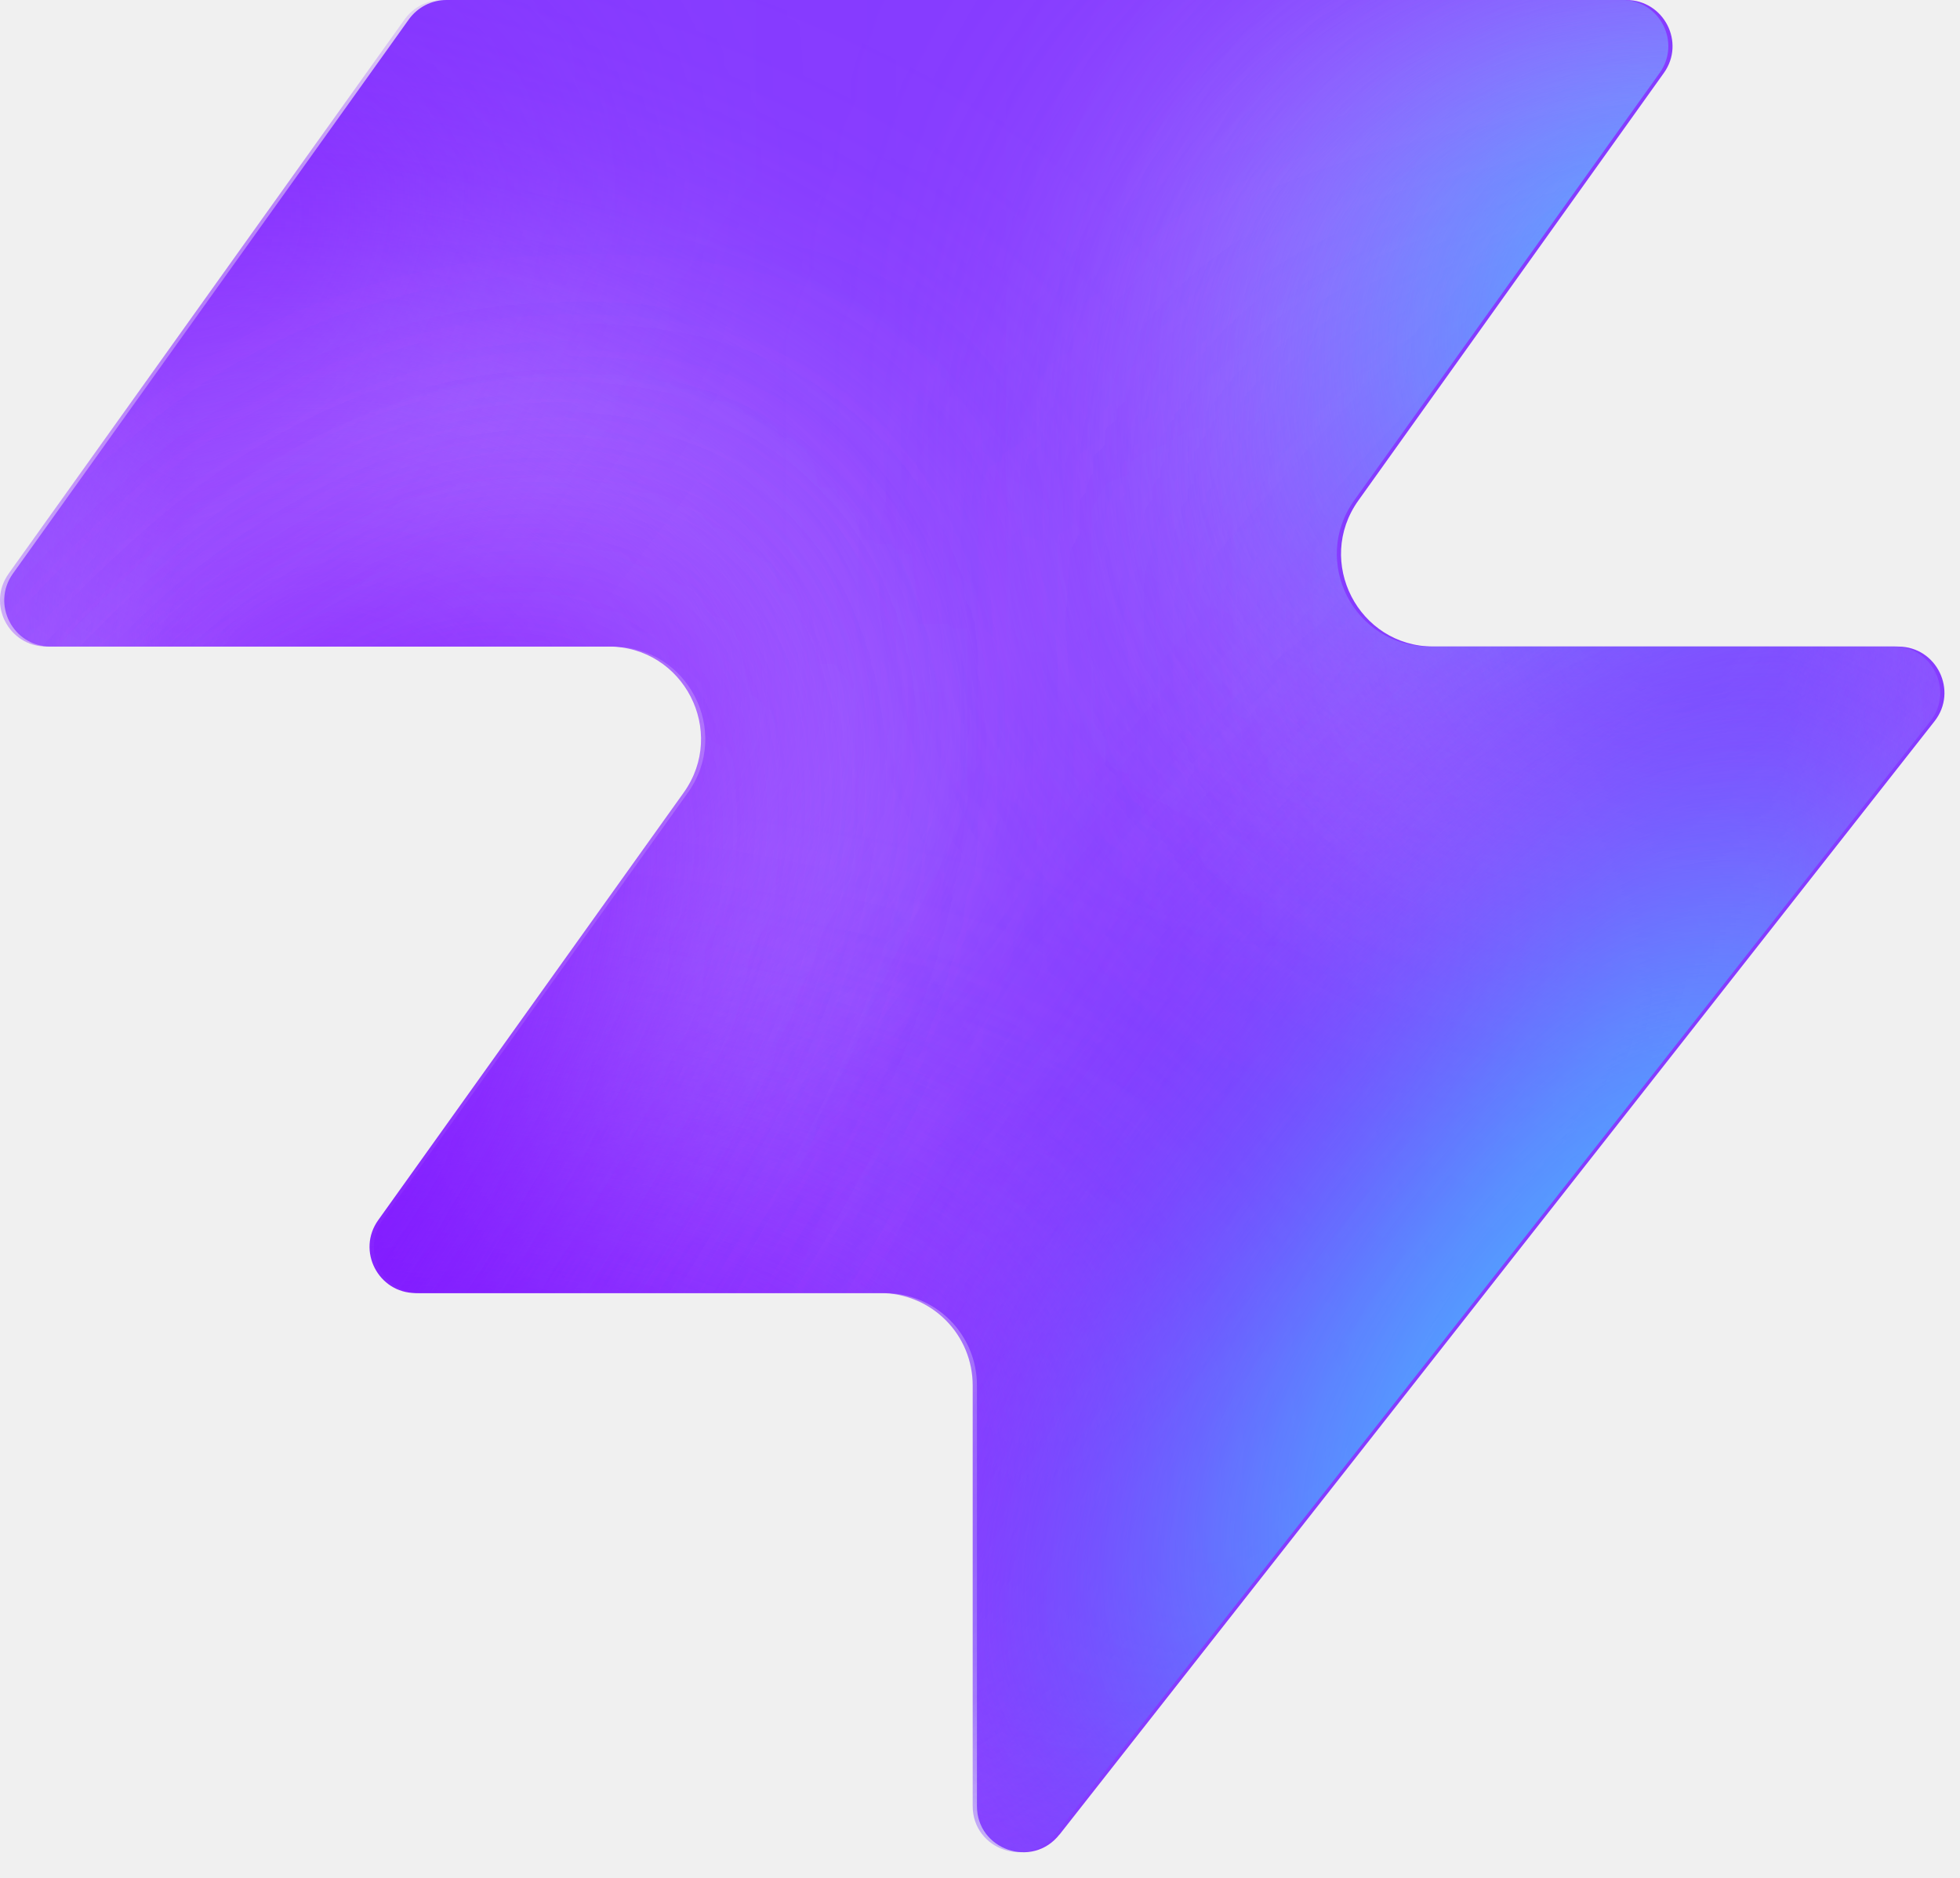
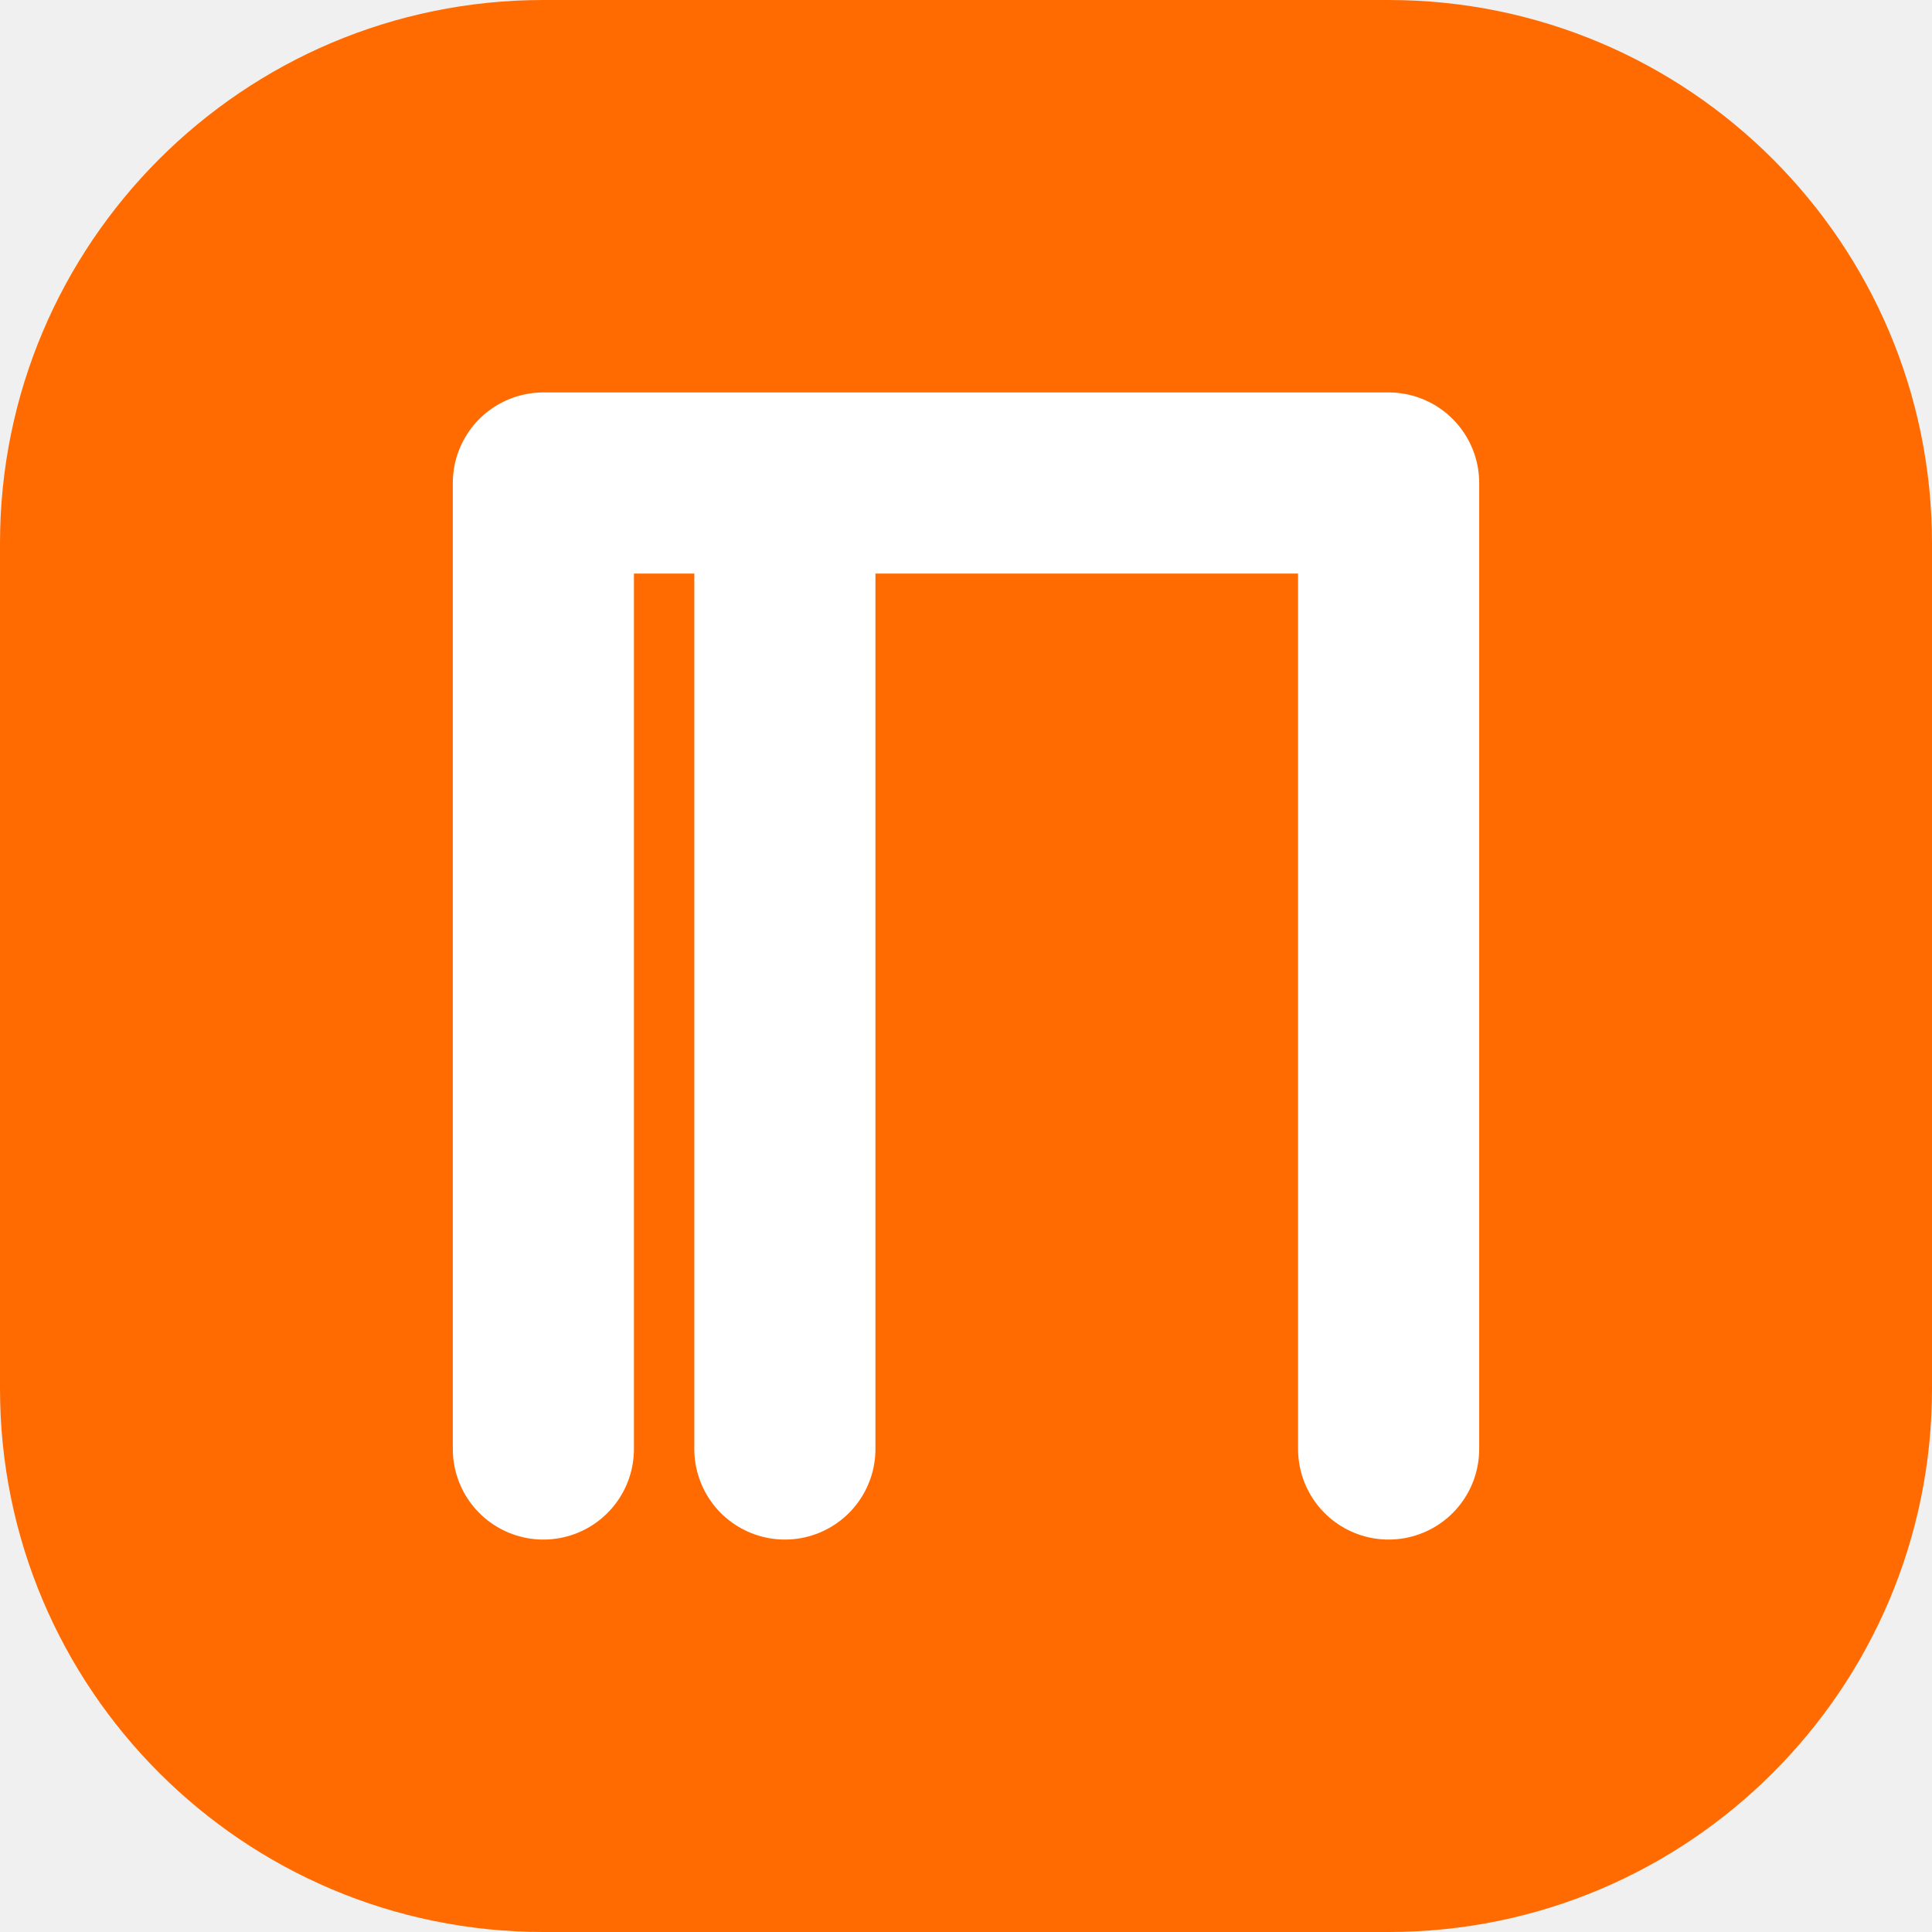
- <svg xmlns="http://www.w3.org/2000/svg" width="48" height="46" fill="none" viewBox="0 0 48 46">
-   <path fill="#863bff" d="M25.946 44.938c-.664.845-2.021.375-2.021-.698V33.937a2.26 2.26 0 0 0-2.262-2.262H10.287c-.92 0-1.456-1.04-.92-1.788l7.48-10.471c1.07-1.497 0-3.578-1.842-3.578H1.237c-.92 0-1.456-1.04-.92-1.788L10.013.474c.214-.297.556-.474.92-.474h28.894c.92 0 1.456 1.04.92 1.788l-7.48 10.471c-1.07 1.498 0 3.579 1.842 3.579h11.377c.943 0 1.473 1.088.89 1.83L25.947 44.94z" style="fill:#863bff;fill:color(display-p3 .525 .23 1);fill-opacity:1" />
-   <mask id="a" width="48" height="46" x="0" y="0" maskUnits="userSpaceOnUse" style="mask-type:alpha">
-     <path fill="#000" d="M25.842 44.938c-.664.844-2.021.375-2.021-.698V33.937a2.26 2.26 0 0 0-2.262-2.262H10.183c-.92 0-1.456-1.04-.92-1.788l7.48-10.471c1.07-1.498 0-3.579-1.842-3.579H1.133c-.92 0-1.456-1.04-.92-1.787L9.91.473c.214-.297.556-.474.92-.474h28.894c.92 0 1.456 1.04.92 1.788l-7.48 10.471c-1.07 1.498 0 3.578 1.842 3.578h11.377c.943 0 1.473 1.088.89 1.832L25.843 44.94z" style="fill:#000;fill-opacity:1" />
-   </mask>
-   <g mask="url(#a)">
-     <g filter="url(#b)">
-       <ellipse cx="5.508" cy="14.704" fill="#ede6ff" rx="5.508" ry="14.704" style="fill:#ede6ff;fill:color(display-p3 .927 .903 1);fill-opacity:1" transform="matrix(.00324 1 1 -.00324 -4.47 31.516)" />
-     </g>
-     <g filter="url(#c)">
-       <ellipse cx="10.399" cy="29.851" fill="#ede6ff" rx="10.399" ry="29.851" style="fill:#ede6ff;fill:color(display-p3 .927 .903 1);fill-opacity:1" transform="matrix(.00324 1 1 -.00324 -39.328 7.883)" />
-     </g>
-     <g filter="url(#d)">
-       <ellipse cx="5.508" cy="30.487" fill="#7e14ff" rx="5.508" ry="30.487" style="fill:#7e14ff;fill:color(display-p3 .492 .077 1);fill-opacity:1" transform="rotate(89.814 -25.913 -14.639)scale(1 -1)" />
-     </g>
-     <g filter="url(#e)">
-       <ellipse cx="5.508" cy="30.599" fill="#7e14ff" rx="5.508" ry="30.599" style="fill:#7e14ff;fill:color(display-p3 .492 .077 1);fill-opacity:1" transform="rotate(89.814 -32.644 -3.334)scale(1 -1)" />
-     </g>
-     <g filter="url(#f)">
-       <ellipse cx="5.508" cy="30.599" fill="#7e14ff" rx="5.508" ry="30.599" style="fill:#7e14ff;fill:color(display-p3 .492 .077 1);fill-opacity:1" transform="matrix(.00324 1 1 -.00324 -34.34 30.47)" />
-     </g>
-     <g filter="url(#g)">
-       <ellipse cx="14.072" cy="22.078" fill="#ede6ff" rx="14.072" ry="22.078" style="fill:#ede6ff;fill:color(display-p3 .927 .903 1);fill-opacity:1" transform="rotate(93.35 24.506 48.493)scale(-1 1)" />
-     </g>
-     <g filter="url(#h)">
-       <ellipse cx="3.47" cy="21.501" fill="#7e14ff" rx="3.47" ry="21.501" style="fill:#7e14ff;fill:color(display-p3 .492 .077 1);fill-opacity:1" transform="rotate(89.009 28.708 47.59)scale(-1 1)" />
-     </g>
-     <g filter="url(#i)">
-       <ellipse cx="3.47" cy="21.501" fill="#7e14ff" rx="3.47" ry="21.501" style="fill:#7e14ff;fill:color(display-p3 .492 .077 1);fill-opacity:1" transform="rotate(89.009 28.708 47.59)scale(-1 1)" />
-     </g>
-     <g filter="url(#j)">
-       <ellipse cx=".387" cy="8.972" fill="#7e14ff" rx="4.407" ry="29.108" style="fill:#7e14ff;fill:color(display-p3 .492 .077 1);fill-opacity:1" transform="rotate(39.51 .387 8.972)" />
-     </g>
-     <g filter="url(#k)">
-       <ellipse cx="47.523" cy="-6.092" fill="#7e14ff" rx="4.407" ry="29.108" style="fill:#7e14ff;fill:color(display-p3 .492 .077 1);fill-opacity:1" transform="rotate(37.892 47.523 -6.092)" />
-     </g>
-     <g filter="url(#l)">
-       <ellipse cx="41.412" cy="6.333" fill="#47bfff" rx="5.971" ry="9.665" style="fill:#47bfff;fill:color(display-p3 .28 .748 1);fill-opacity:1" transform="rotate(37.892 41.412 6.333)" />
-     </g>
-     <g filter="url(#m)">
-       <ellipse cx="-1.879" cy="38.332" fill="#7e14ff" rx="4.407" ry="29.108" style="fill:#7e14ff;fill:color(display-p3 .492 .077 1);fill-opacity:1" transform="rotate(37.892 -1.88 38.332)" />
-     </g>
-     <g filter="url(#n)">
-       <ellipse cx="-1.879" cy="38.332" fill="#7e14ff" rx="4.407" ry="29.108" style="fill:#7e14ff;fill:color(display-p3 .492 .077 1);fill-opacity:1" transform="rotate(37.892 -1.88 38.332)" />
-     </g>
-     <g filter="url(#o)">
-       <ellipse cx="35.651" cy="29.907" fill="#7e14ff" rx="4.407" ry="29.108" style="fill:#7e14ff;fill:color(display-p3 .492 .077 1);fill-opacity:1" transform="rotate(37.892 35.651 29.907)" />
-     </g>
-     <g filter="url(#p)">
-       <ellipse cx="38.418" cy="32.4" fill="#47bfff" rx="5.971" ry="15.297" style="fill:#47bfff;fill:color(display-p3 .28 .748 1);fill-opacity:1" transform="rotate(37.892 38.418 32.4)" />
-     </g>
-   </g>
-   <defs>
-     <filter id="b" width="60.045" height="41.654" x="-19.77" y="16.149" color-interpolation-filters="sRGB" filterUnits="userSpaceOnUse">
-       <feFlood flood-opacity="0" result="BackgroundImageFix" />
-       <feBlend in="SourceGraphic" in2="BackgroundImageFix" result="shape" />
-       <feGaussianBlur result="effect1_foregroundBlur_2002_17158" stdDeviation="7.659" />
-     </filter>
-     <filter id="c" width="90.34" height="51.437" x="-54.613" y="-7.533" color-interpolation-filters="sRGB" filterUnits="userSpaceOnUse">
-       <feFlood flood-opacity="0" result="BackgroundImageFix" />
-       <feBlend in="SourceGraphic" in2="BackgroundImageFix" result="shape" />
-       <feGaussianBlur result="effect1_foregroundBlur_2002_17158" stdDeviation="7.659" />
-     </filter>
-     <filter id="d" width="79.355" height="29.4" x="-49.64" y="2.03" color-interpolation-filters="sRGB" filterUnits="userSpaceOnUse">
-       <feFlood flood-opacity="0" result="BackgroundImageFix" />
-       <feBlend in="SourceGraphic" in2="BackgroundImageFix" result="shape" />
-       <feGaussianBlur result="effect1_foregroundBlur_2002_17158" stdDeviation="4.596" />
-     </filter>
-     <filter id="e" width="79.579" height="29.4" x="-45.045" y="20.029" color-interpolation-filters="sRGB" filterUnits="userSpaceOnUse">
-       <feFlood flood-opacity="0" result="BackgroundImageFix" />
-       <feBlend in="SourceGraphic" in2="BackgroundImageFix" result="shape" />
-       <feGaussianBlur result="effect1_foregroundBlur_2002_17158" stdDeviation="4.596" />
-     </filter>
-     <filter id="f" width="79.579" height="29.4" x="-43.513" y="21.178" color-interpolation-filters="sRGB" filterUnits="userSpaceOnUse">
-       <feFlood flood-opacity="0" result="BackgroundImageFix" />
-       <feBlend in="SourceGraphic" in2="BackgroundImageFix" result="shape" />
-       <feGaussianBlur result="effect1_foregroundBlur_2002_17158" stdDeviation="4.596" />
-     </filter>
-     <filter id="g" width="74.749" height="58.852" x="15.756" y="-17.901" color-interpolation-filters="sRGB" filterUnits="userSpaceOnUse">
-       <feFlood flood-opacity="0" result="BackgroundImageFix" />
-       <feBlend in="SourceGraphic" in2="BackgroundImageFix" result="shape" />
-       <feGaussianBlur result="effect1_foregroundBlur_2002_17158" stdDeviation="7.659" />
-     </filter>
-     <filter id="h" width="61.377" height="25.362" x="23.548" y="2.284" color-interpolation-filters="sRGB" filterUnits="userSpaceOnUse">
-       <feFlood flood-opacity="0" result="BackgroundImageFix" />
-       <feBlend in="SourceGraphic" in2="BackgroundImageFix" result="shape" />
-       <feGaussianBlur result="effect1_foregroundBlur_2002_17158" stdDeviation="4.596" />
-     </filter>
-     <filter id="i" width="61.377" height="25.362" x="23.548" y="2.284" color-interpolation-filters="sRGB" filterUnits="userSpaceOnUse">
-       <feFlood flood-opacity="0" result="BackgroundImageFix" />
-       <feBlend in="SourceGraphic" in2="BackgroundImageFix" result="shape" />
-       <feGaussianBlur result="effect1_foregroundBlur_2002_17158" stdDeviation="4.596" />
-     </filter>
-     <filter id="j" width="56.045" height="63.649" x="-27.636" y="-22.853" color-interpolation-filters="sRGB" filterUnits="userSpaceOnUse">
-       <feFlood flood-opacity="0" result="BackgroundImageFix" />
-       <feBlend in="SourceGraphic" in2="BackgroundImageFix" result="shape" />
-       <feGaussianBlur result="effect1_foregroundBlur_2002_17158" stdDeviation="4.596" />
-     </filter>
-     <filter id="k" width="54.814" height="64.646" x="20.116" y="-38.415" color-interpolation-filters="sRGB" filterUnits="userSpaceOnUse">
-       <feFlood flood-opacity="0" result="BackgroundImageFix" />
-       <feBlend in="SourceGraphic" in2="BackgroundImageFix" result="shape" />
-       <feGaussianBlur result="effect1_foregroundBlur_2002_17158" stdDeviation="4.596" />
-     </filter>
-     <filter id="l" width="33.541" height="35.313" x="24.641" y="-11.323" color-interpolation-filters="sRGB" filterUnits="userSpaceOnUse">
-       <feFlood flood-opacity="0" result="BackgroundImageFix" />
-       <feBlend in="SourceGraphic" in2="BackgroundImageFix" result="shape" />
-       <feGaussianBlur result="effect1_foregroundBlur_2002_17158" stdDeviation="4.596" />
-     </filter>
-     <filter id="m" width="54.814" height="64.646" x="-29.286" y="6.009" color-interpolation-filters="sRGB" filterUnits="userSpaceOnUse">
-       <feFlood flood-opacity="0" result="BackgroundImageFix" />
-       <feBlend in="SourceGraphic" in2="BackgroundImageFix" result="shape" />
-       <feGaussianBlur result="effect1_foregroundBlur_2002_17158" stdDeviation="4.596" />
-     </filter>
-     <filter id="n" width="54.814" height="64.646" x="-29.286" y="6.009" color-interpolation-filters="sRGB" filterUnits="userSpaceOnUse">
-       <feFlood flood-opacity="0" result="BackgroundImageFix" />
-       <feBlend in="SourceGraphic" in2="BackgroundImageFix" result="shape" />
-       <feGaussianBlur result="effect1_foregroundBlur_2002_17158" stdDeviation="4.596" />
-     </filter>
-     <filter id="o" width="54.814" height="64.646" x="8.244" y="-2.416" color-interpolation-filters="sRGB" filterUnits="userSpaceOnUse">
-       <feFlood flood-opacity="0" result="BackgroundImageFix" />
-       <feBlend in="SourceGraphic" in2="BackgroundImageFix" result="shape" />
-       <feGaussianBlur result="effect1_foregroundBlur_2002_17158" stdDeviation="4.596" />
-     </filter>
-     <filter id="p" width="39.409" height="43.623" x="18.713" y="10.588" color-interpolation-filters="sRGB" filterUnits="userSpaceOnUse">
-       <feFlood flood-opacity="0" result="BackgroundImageFix" />
-       <feBlend in="SourceGraphic" in2="BackgroundImageFix" result="shape" />
-       <feGaussianBlur result="effect1_foregroundBlur_2002_17158" stdDeviation="4.596" />
-     </filter>
-   </defs>
+ <svg xmlns="http://www.w3.org/2000/svg" viewBox="0 0 32 32">
+   <rect width="32" height="32" rx="9" fill="#ff6b00" />
+   <path d="M9 24V8h14v16M13 8v16" fill="none" stroke="#fff" stroke-width="3" stroke-linecap="round" stroke-linejoin="round" />
</svg>
